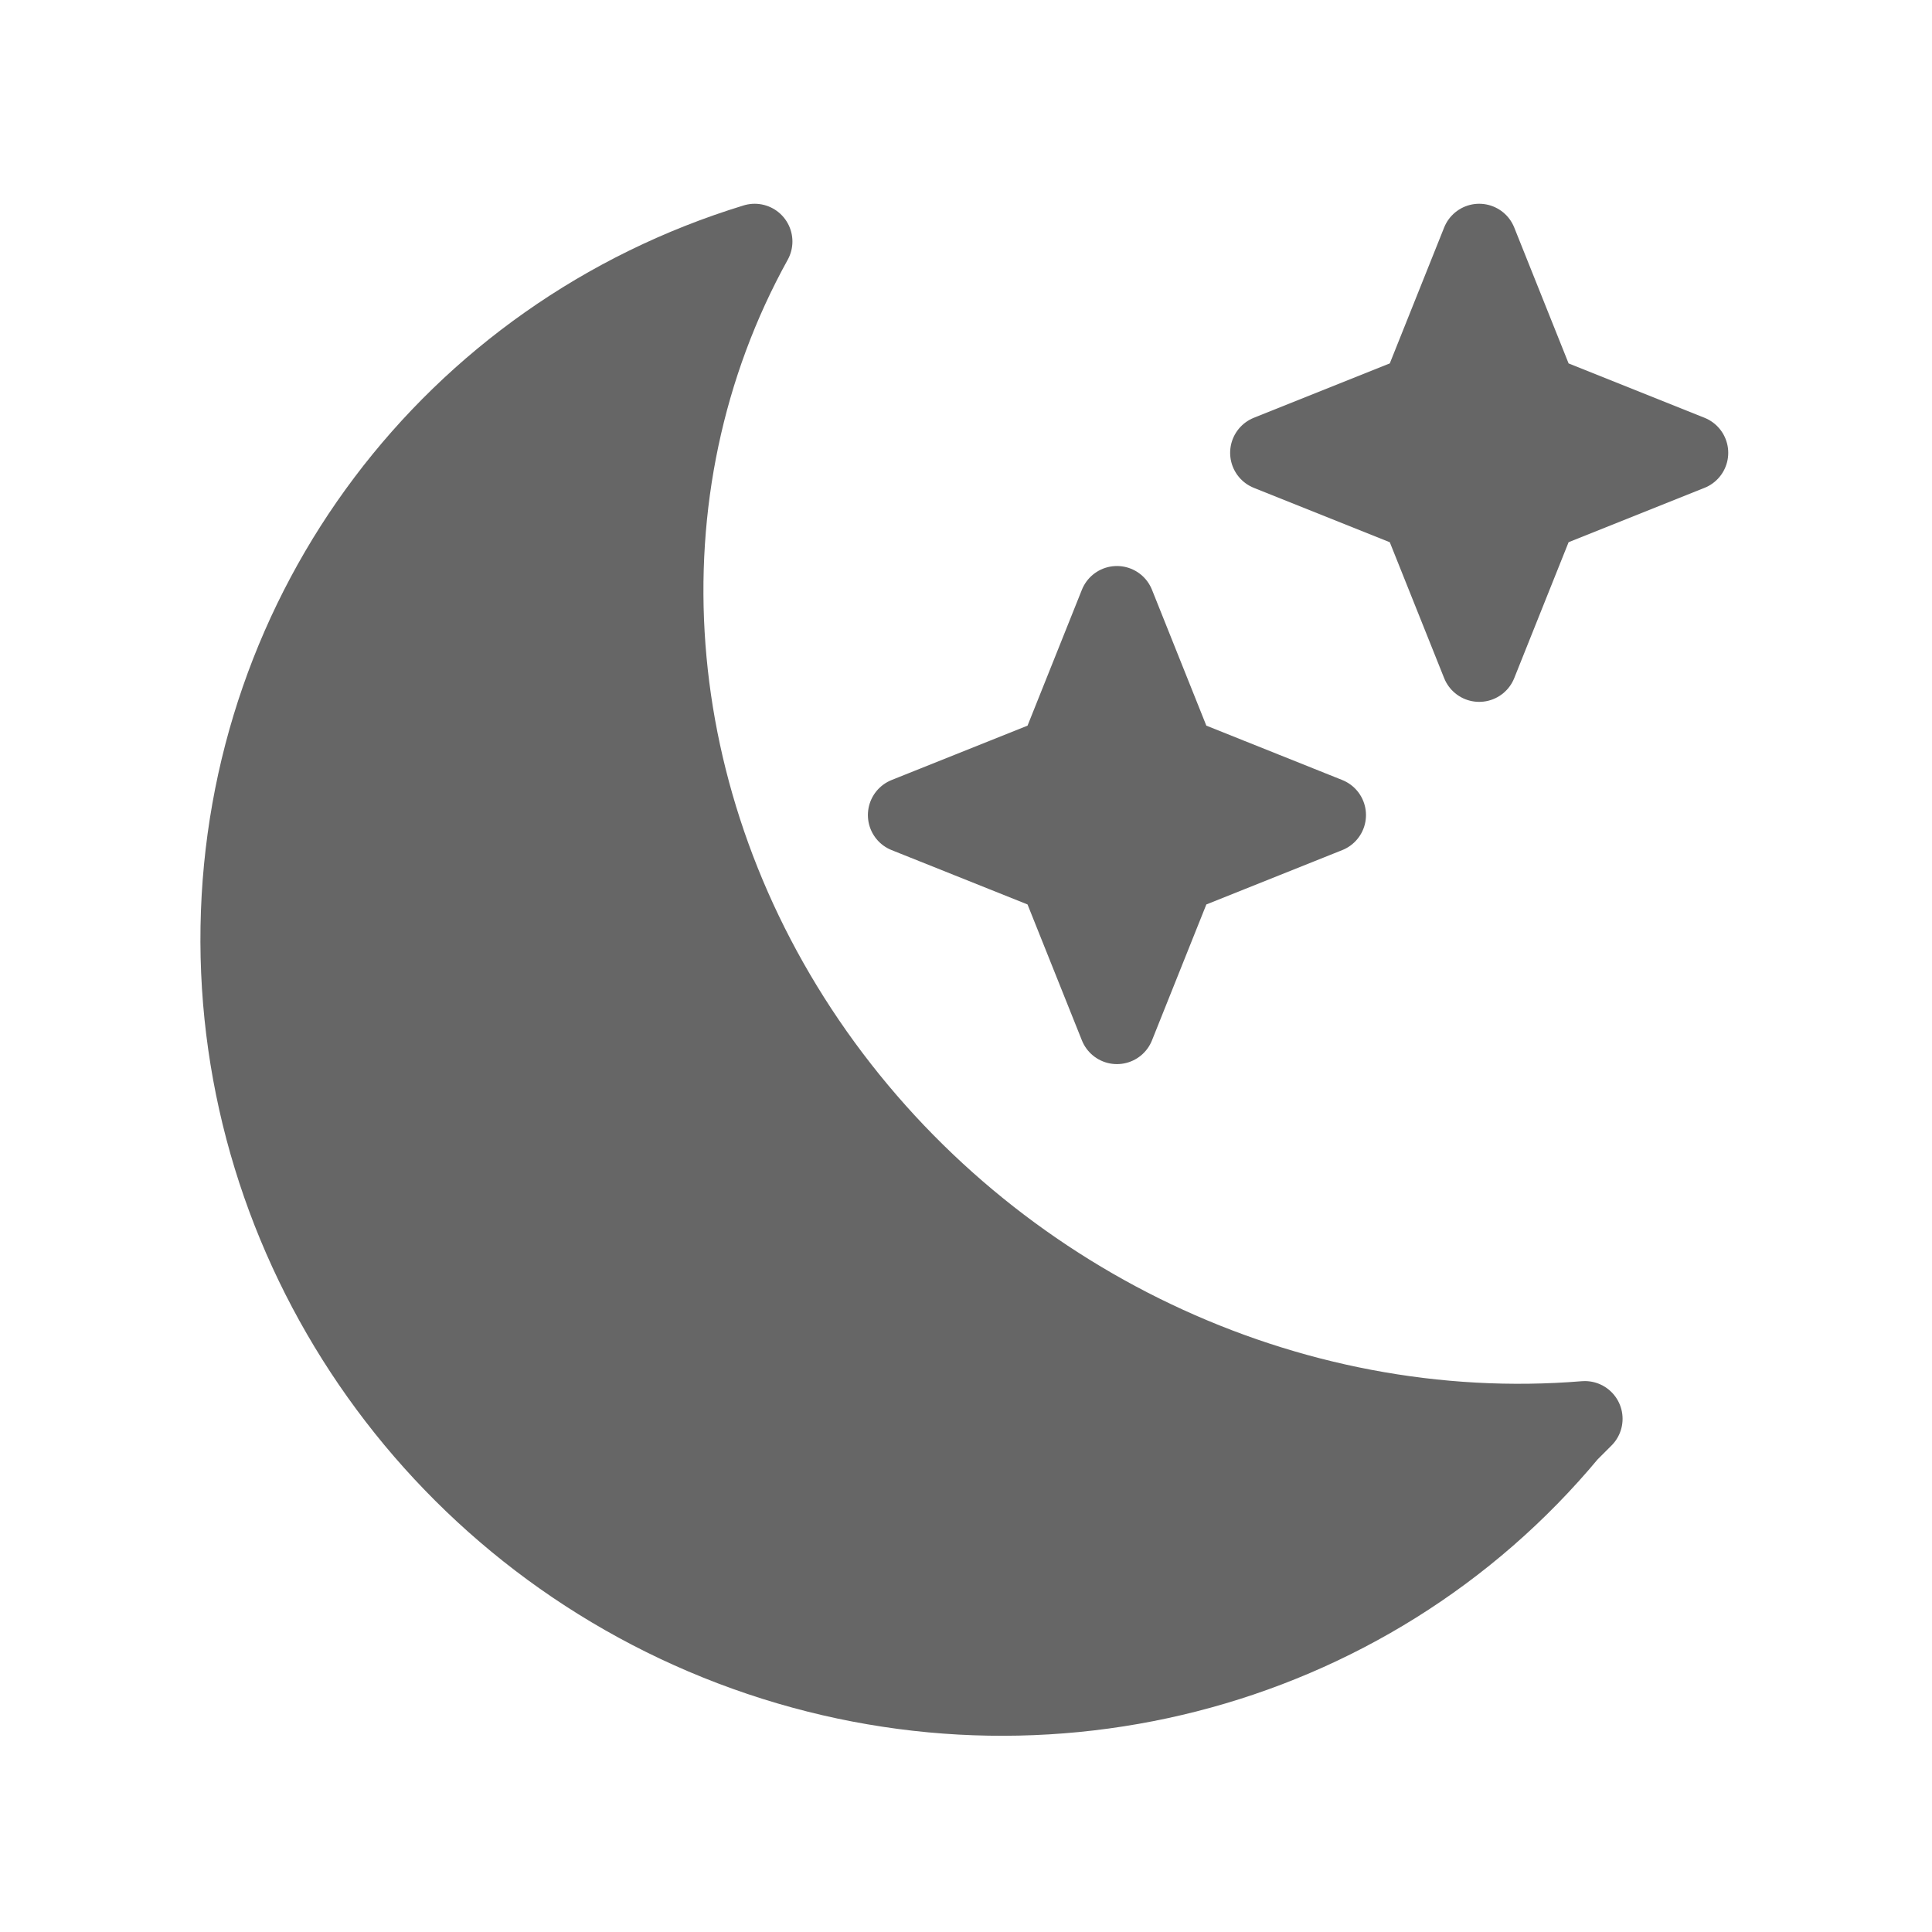
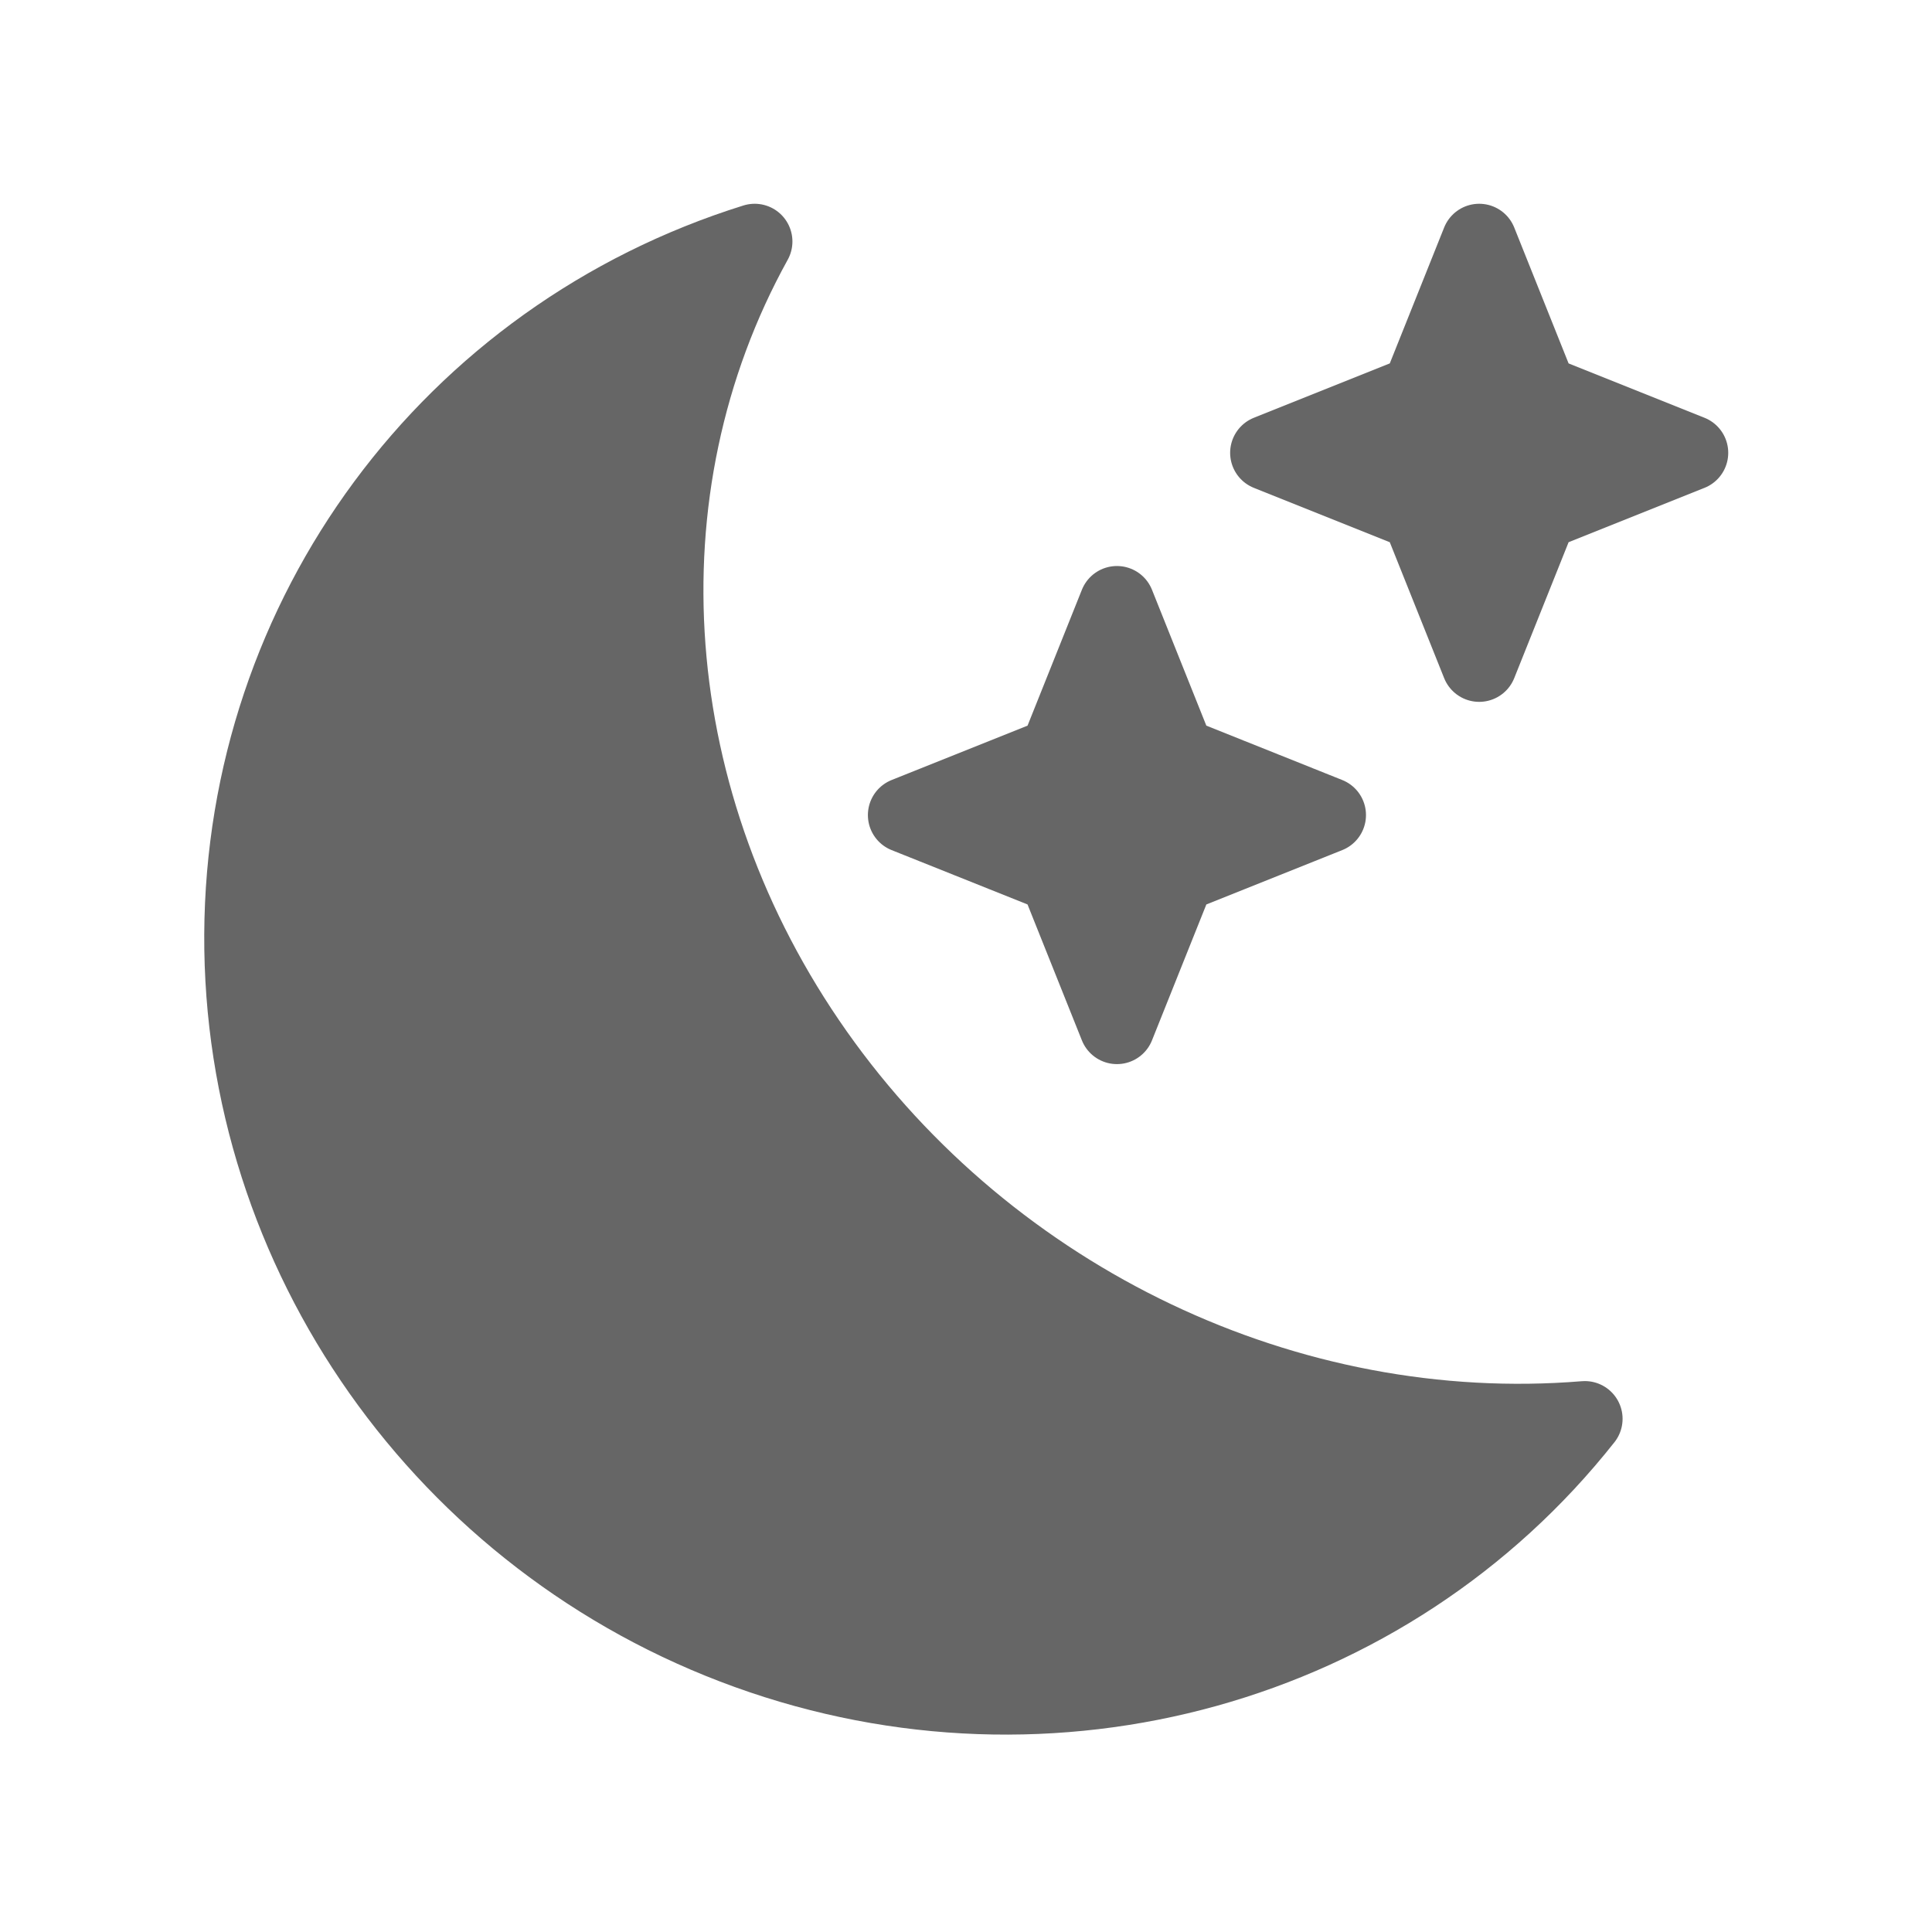
<svg xmlns="http://www.w3.org/2000/svg" viewBox="0 0 128 128" fill="#666" stroke="#666" stroke-width="5" stroke-linecap="round" stroke-linejoin="round">
  <path d="m74 40 4 10 10 4-10 4-4 10-4-10-10-4 10-4z" id="x" />
  <use href="#x" x="24" y="-24" />
-   <path d="m104 95A50 49 35 1150 16a54 50 35 0055 78z" />
+   <path d="M105 94A50 49 35 1150 16a54 50 35 0055 78Z" />
</svg>
